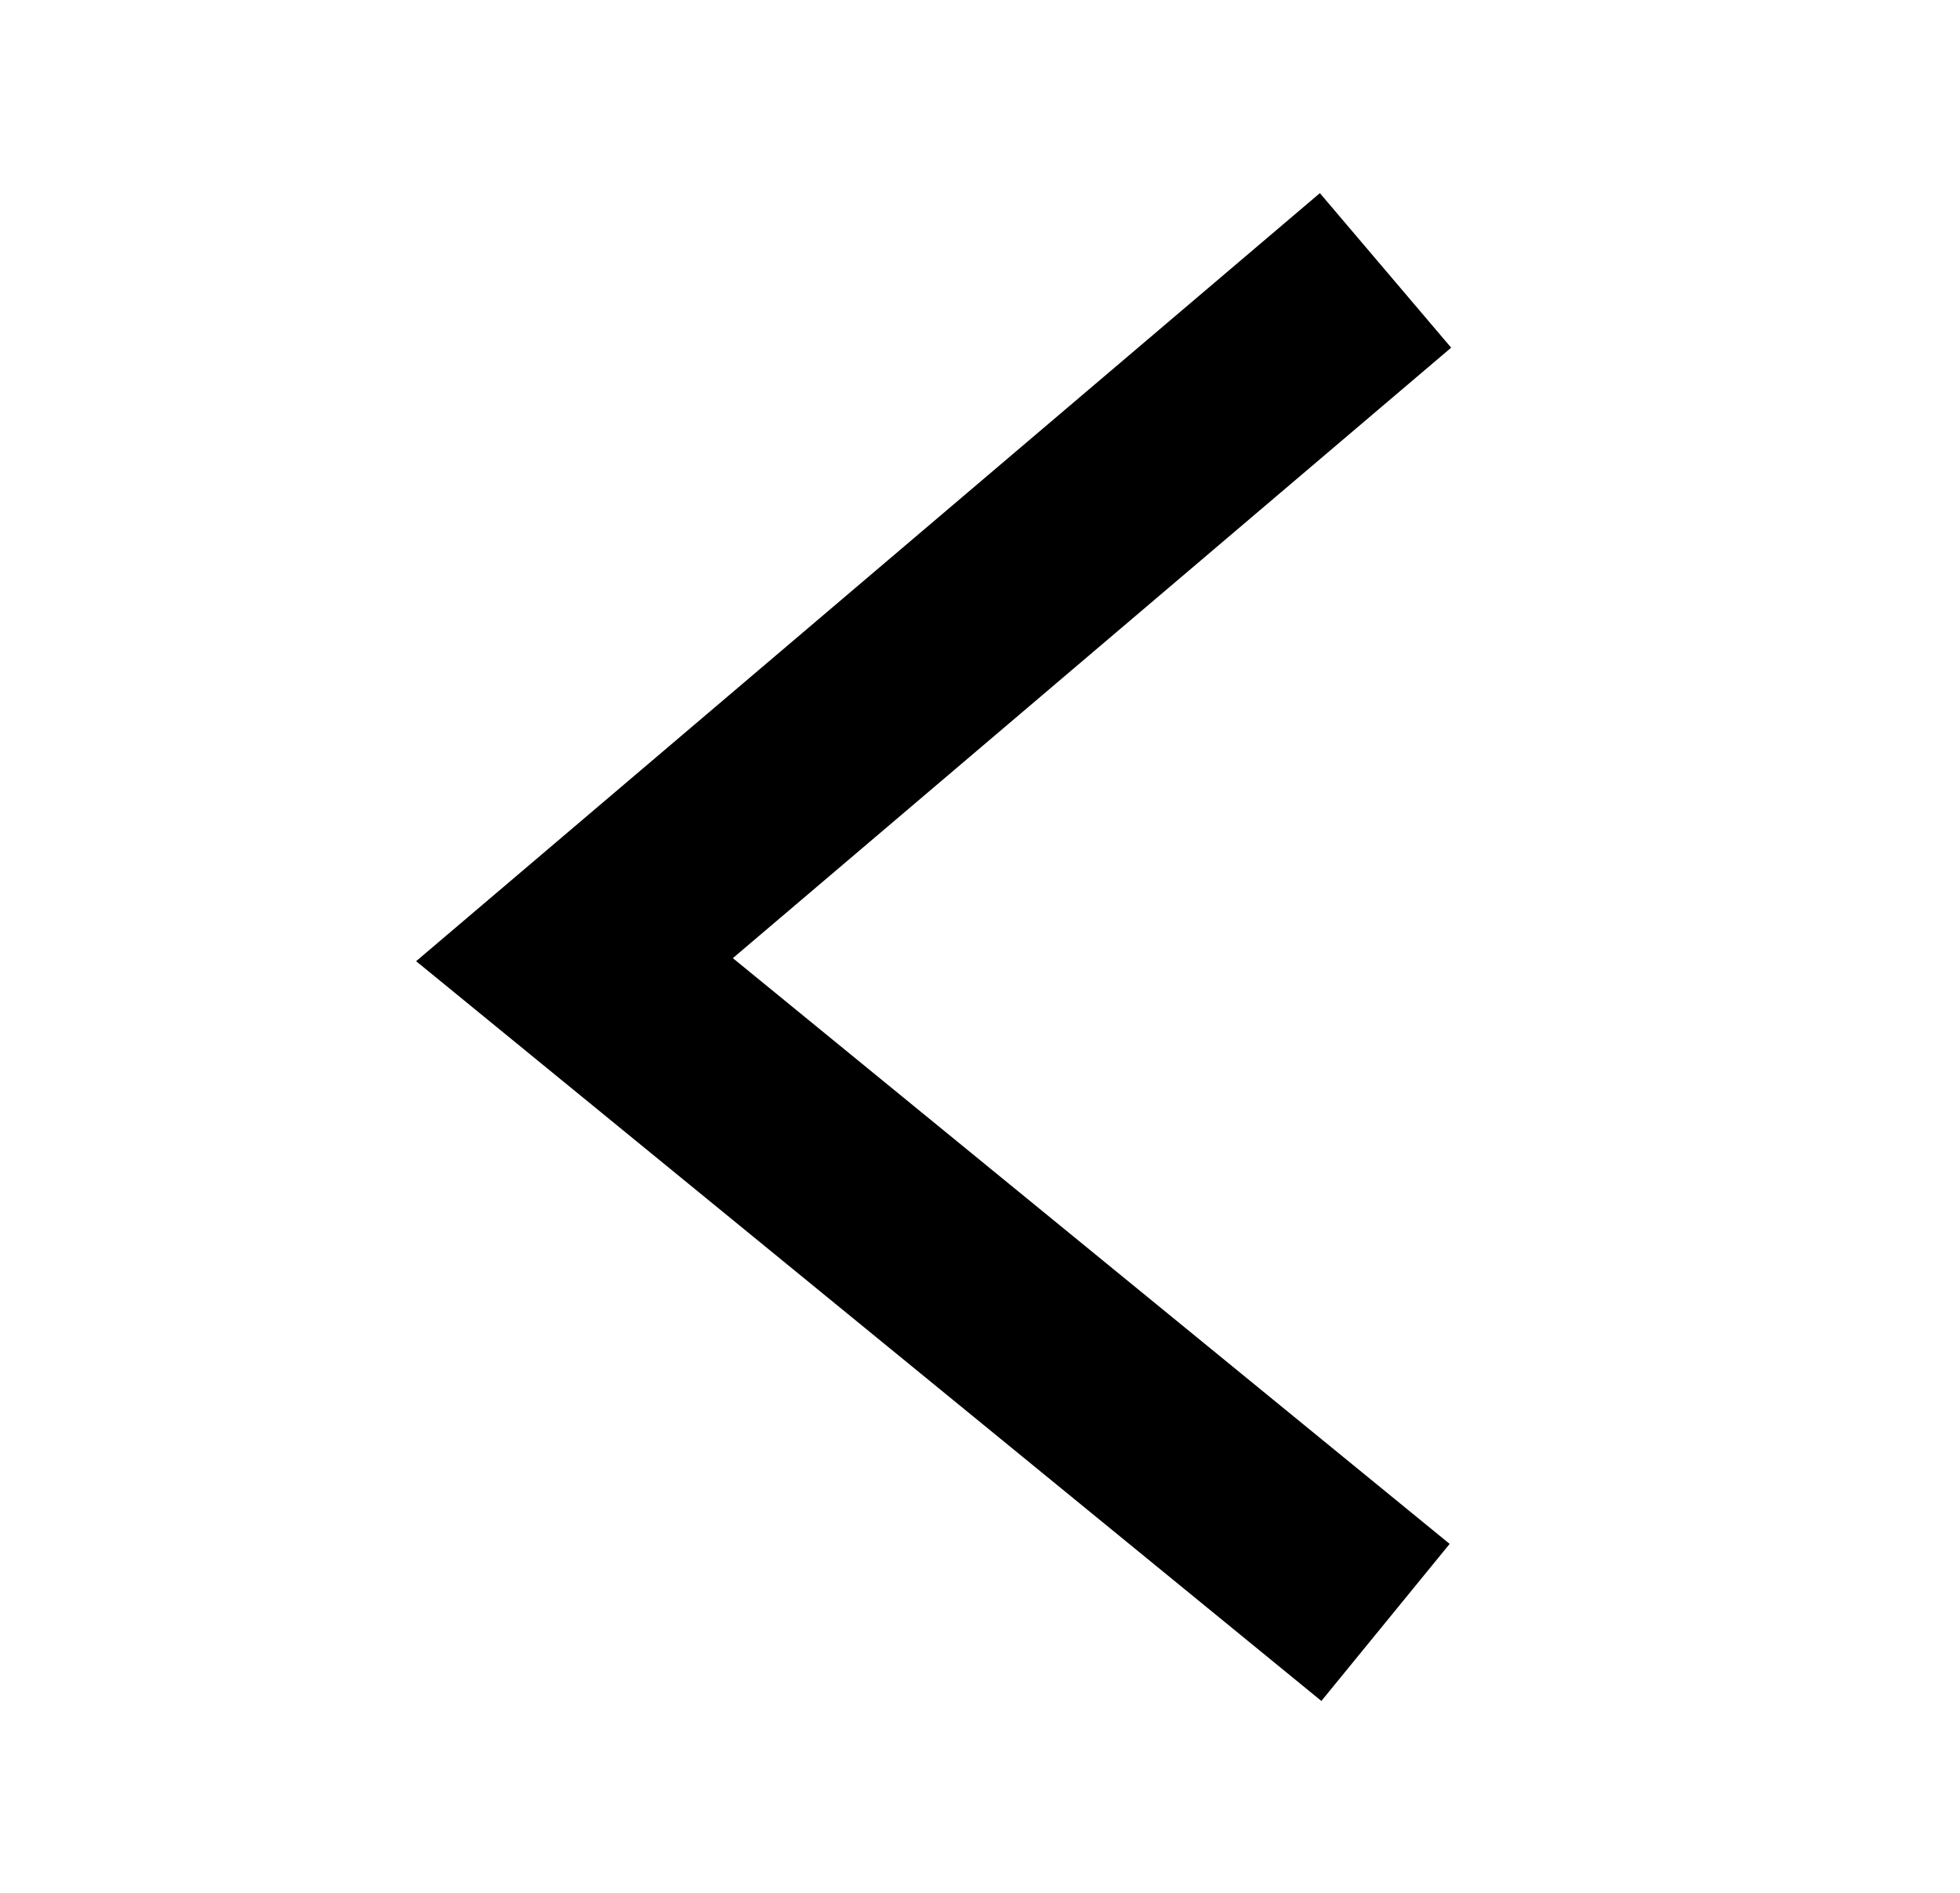
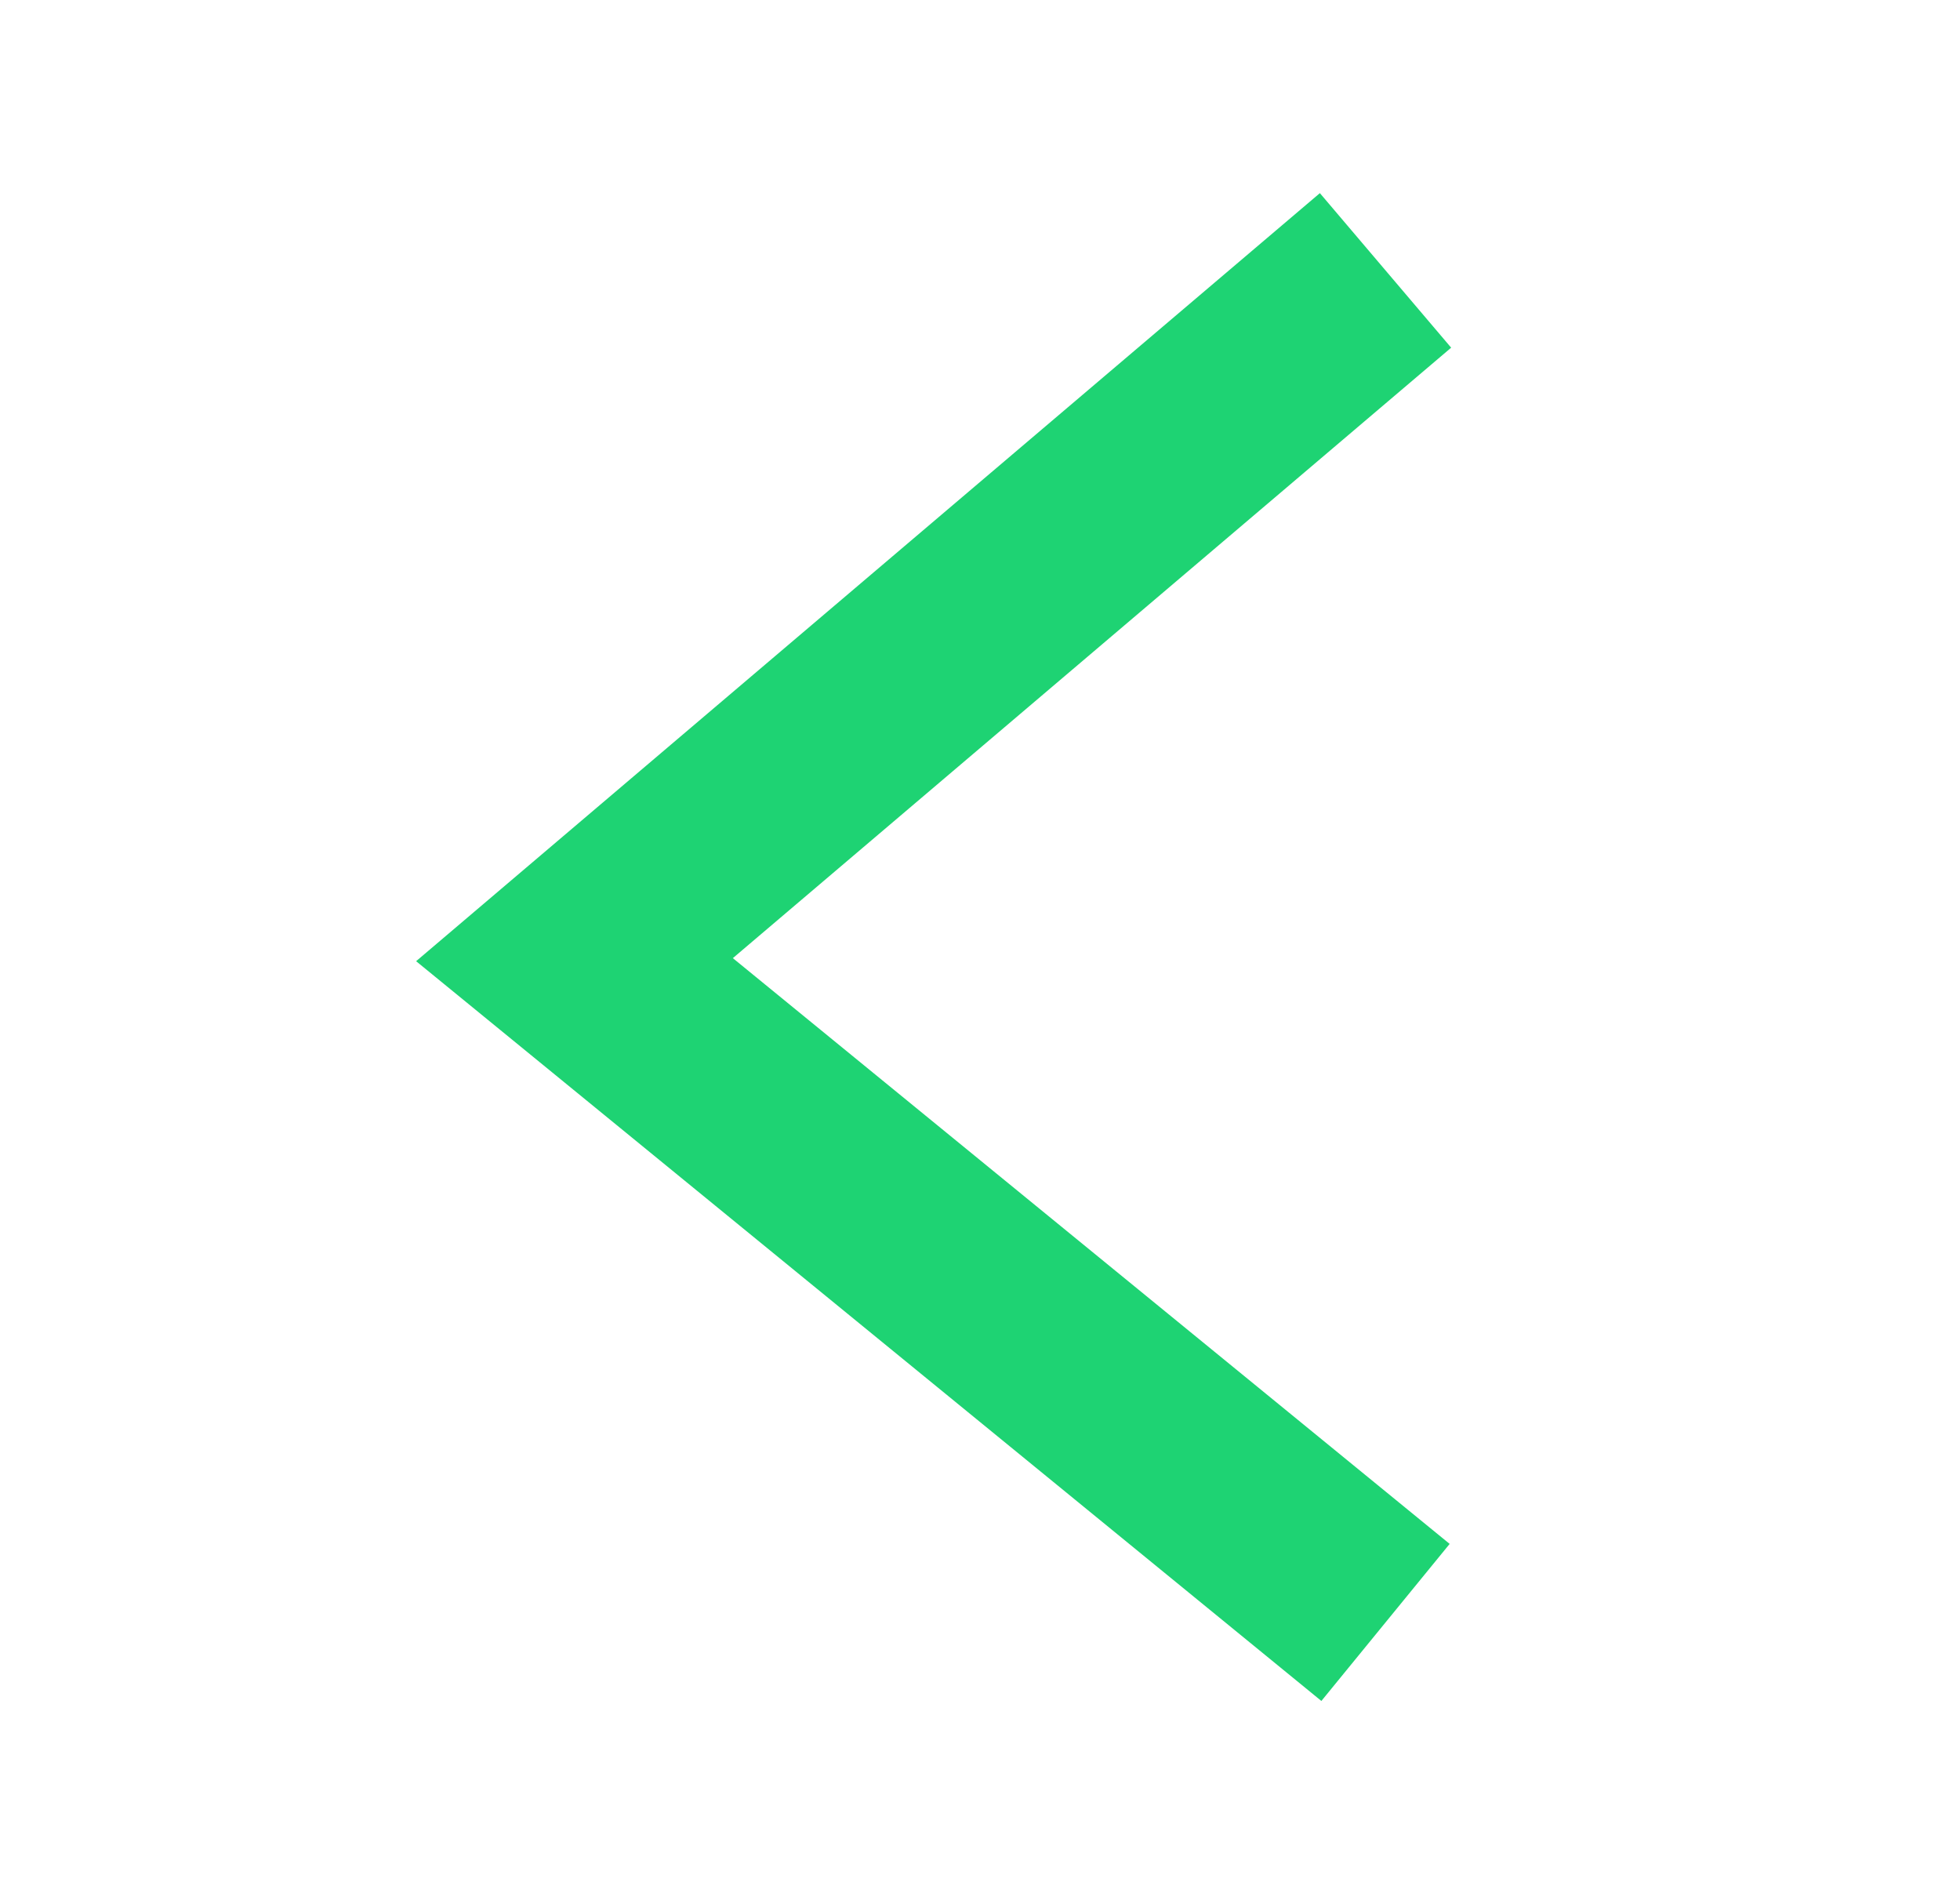
<svg xmlns="http://www.w3.org/2000/svg" width="29px" height="28px" viewBox="0 0 29 28" version="1.1">
  <g id="Page-1" stroke="none" stroke-width="1" fill="none" fill-rule="evenodd">
    <g id="Desktop" transform="translate(-521, -2066)">
      <g id="Group-18" transform="translate(40, 2000)">
        <g id="Group-17" transform="translate(440.5, 48)">
          <g id="Group-16" transform="translate(41, 15)">
            <g id="Group-12" transform="translate(0, 3)">
              <rect id="Rectangle" x="0" y="0" width="28" height="28" />
-               <polyline id="Path-2" stroke="#000000" stroke-width="3" points="20 4 8 14.196 20 24" />
+               <polyline id="Path-2" stroke="#1ed373" stroke-width="3" points="20 4 8 14.196 20 24" />
            </g>
          </g>
        </g>
      </g>
    </g>
  </g>
</svg>
